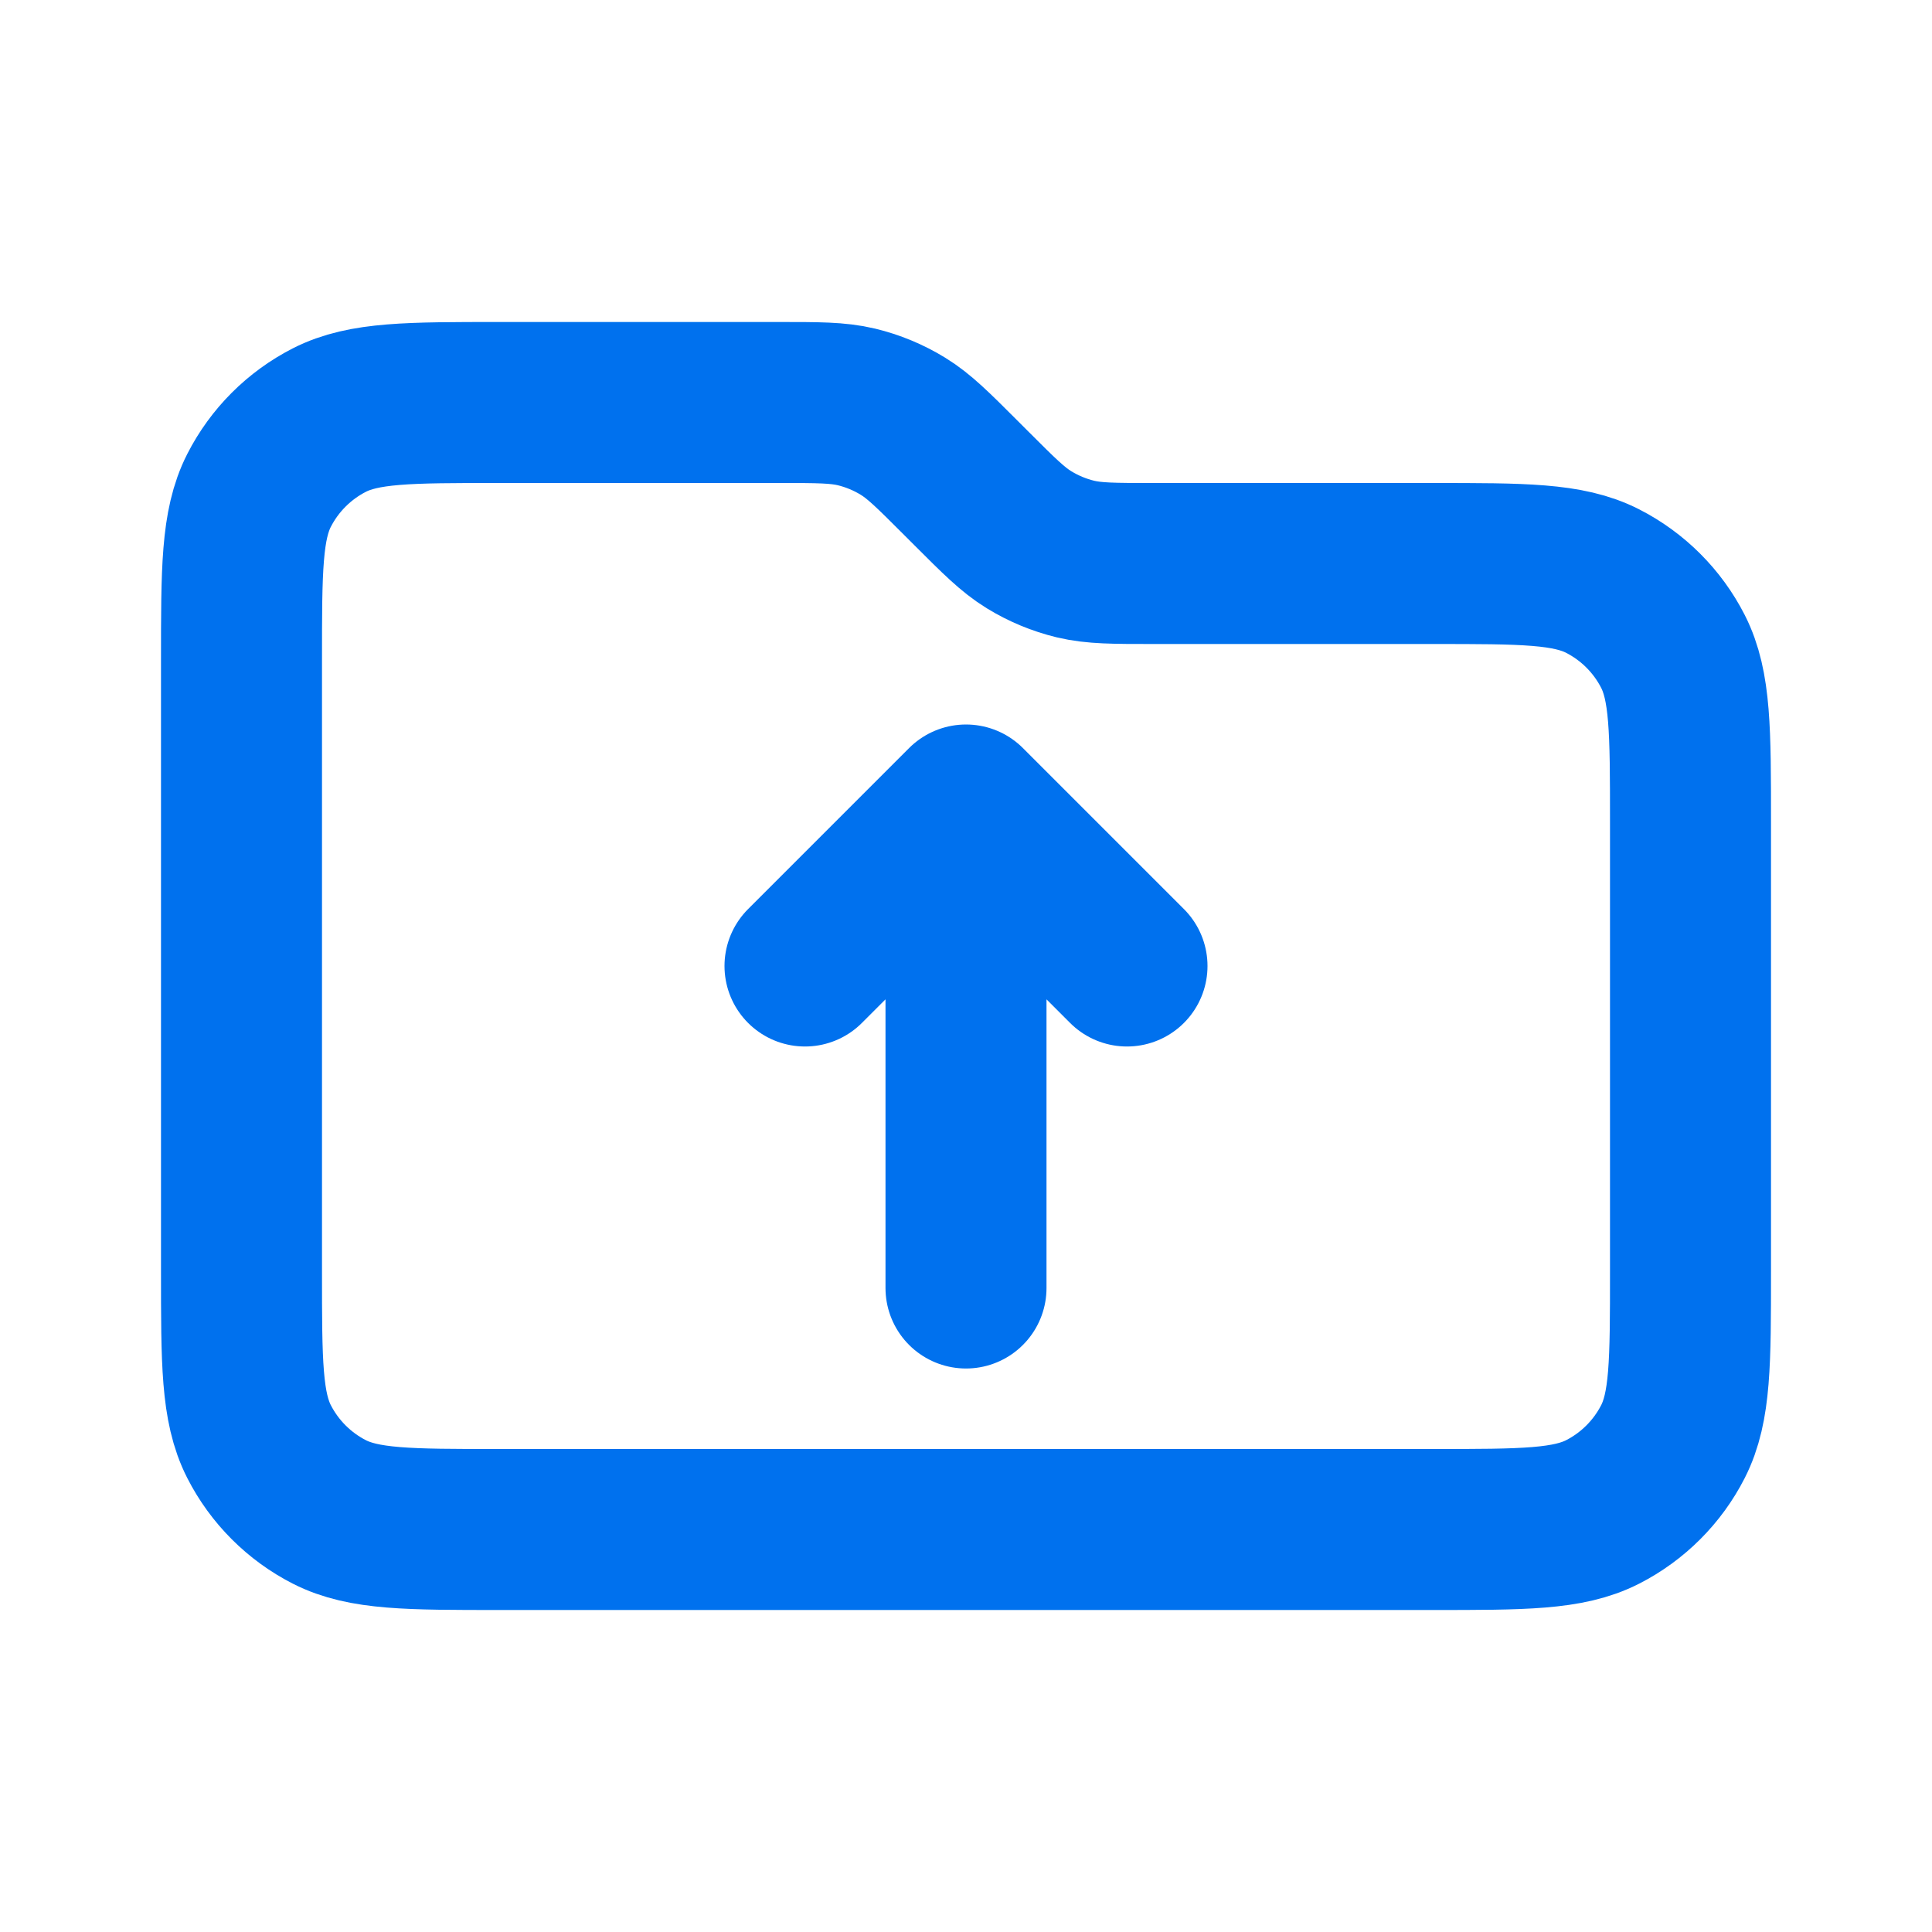
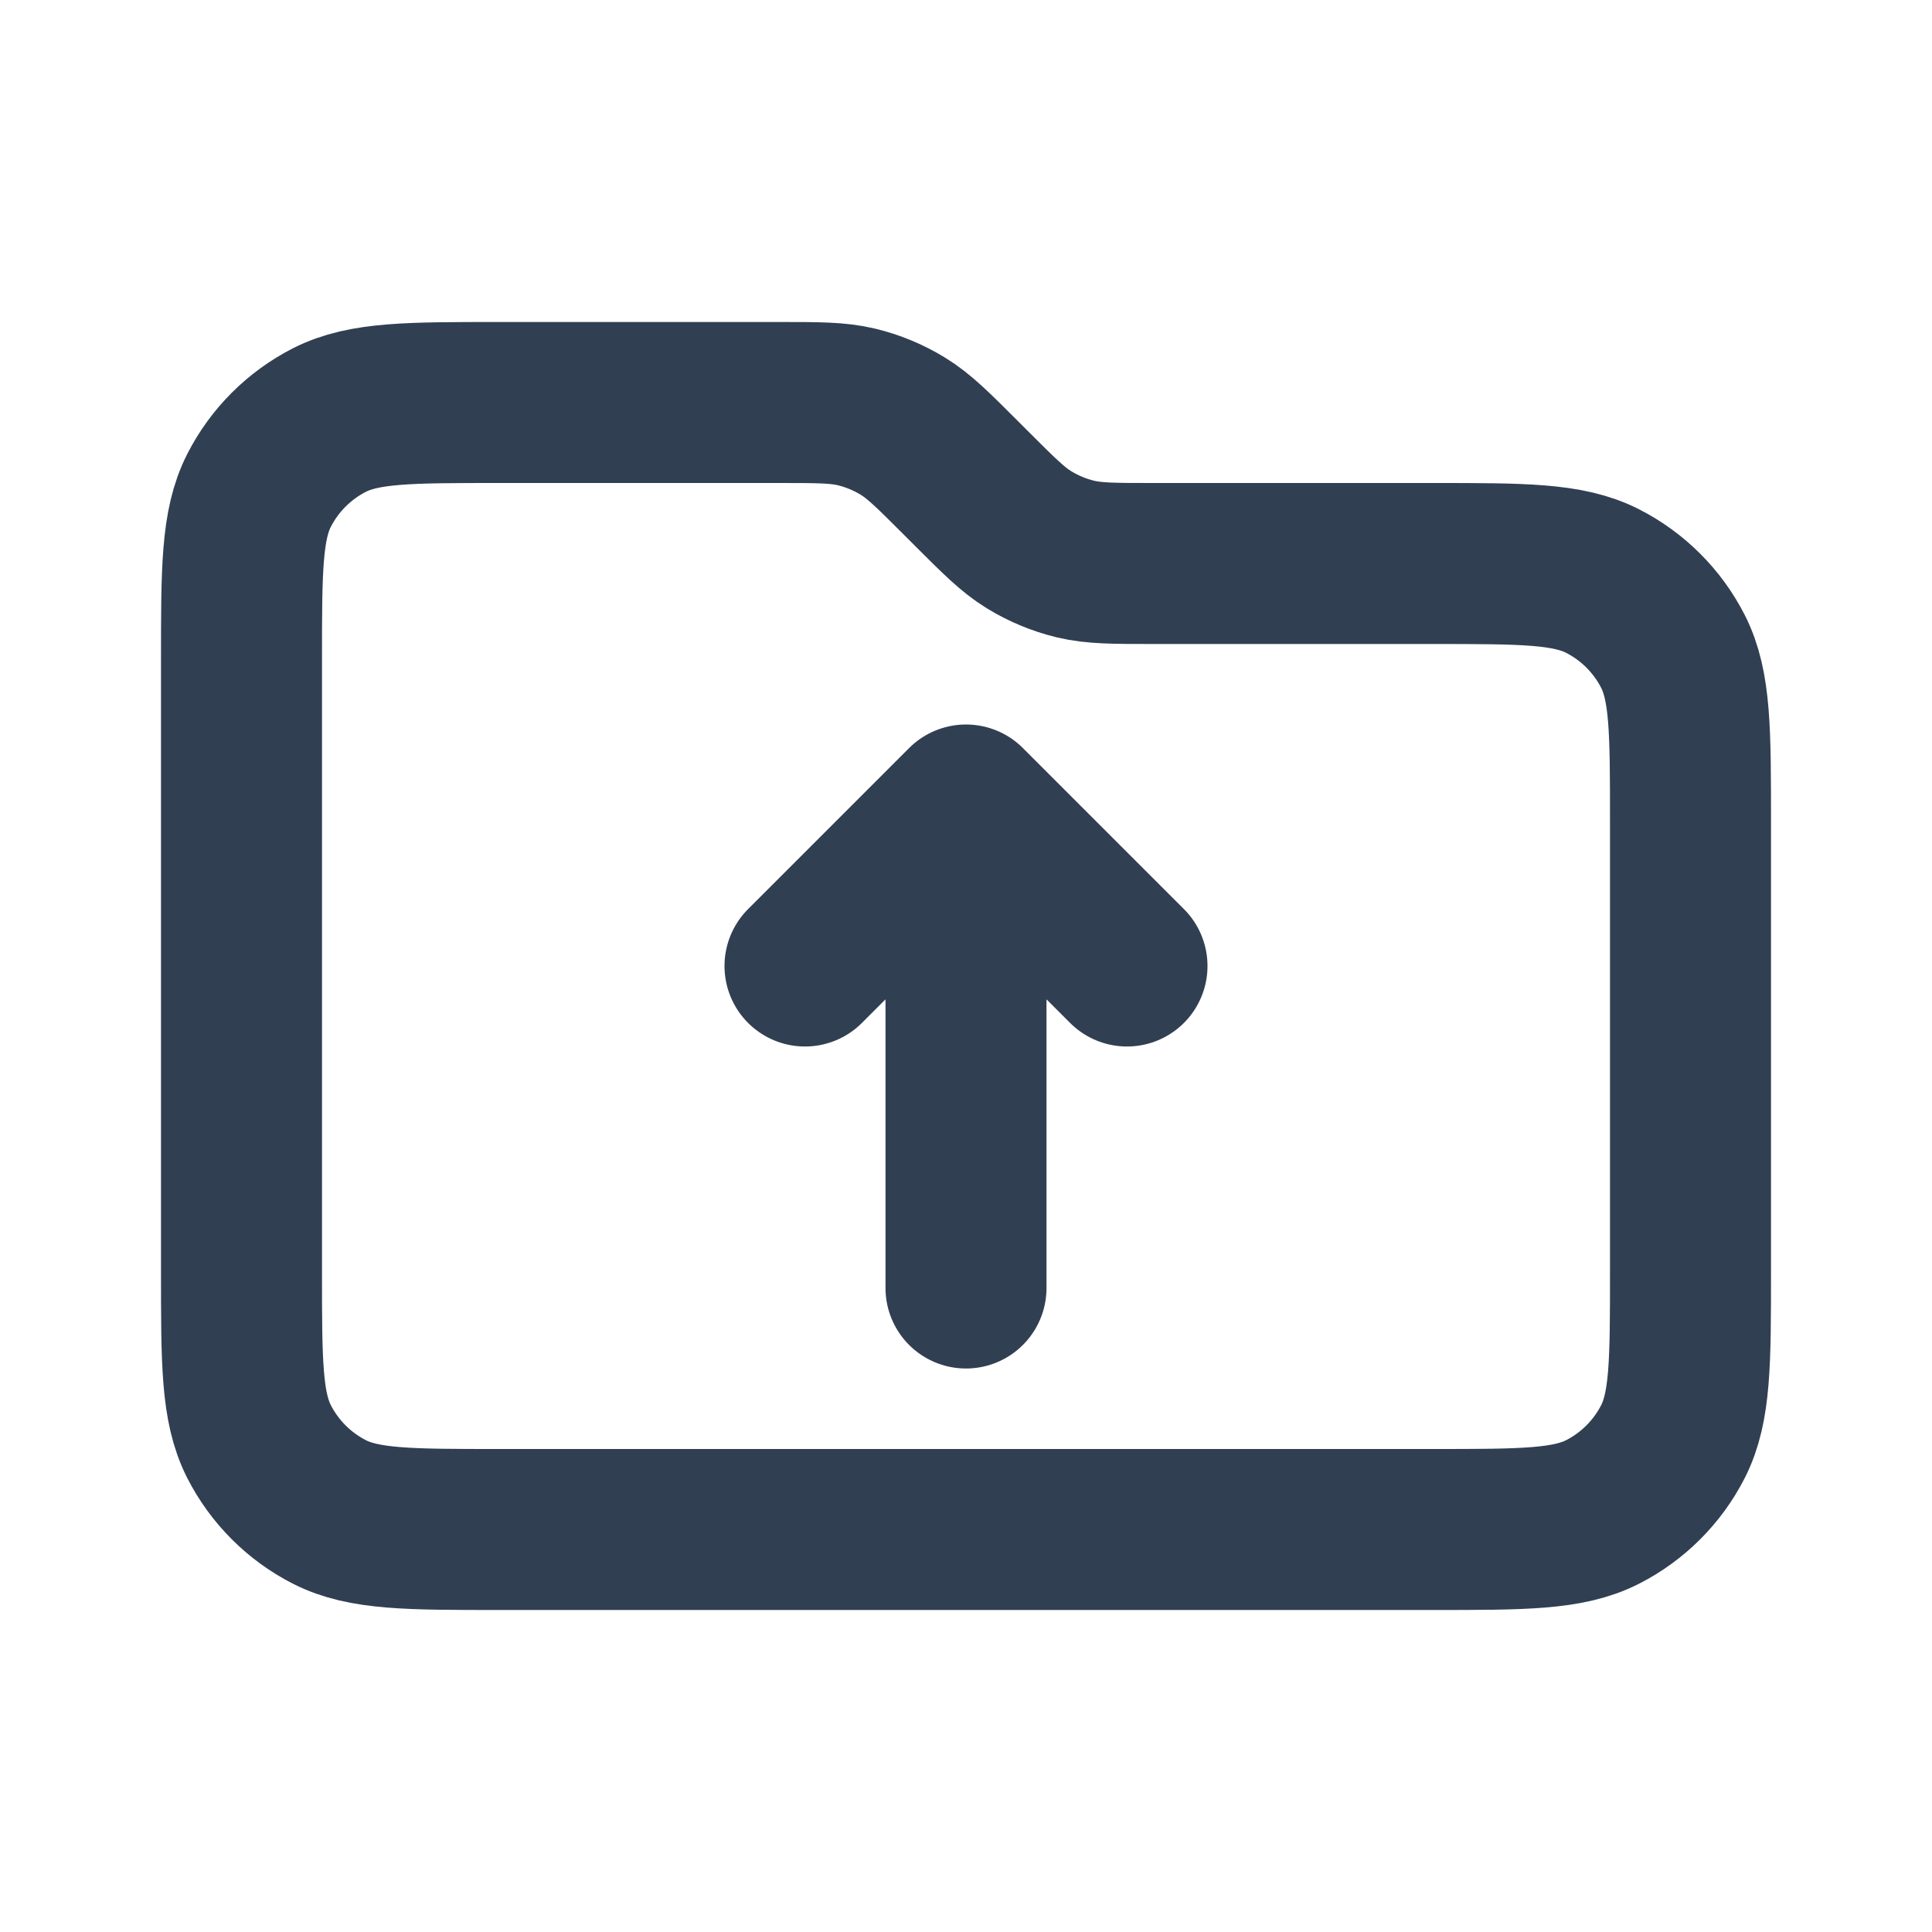
<svg xmlns="http://www.w3.org/2000/svg" width="800px" height="800px" viewBox="0 0 24 24" fill="none">
  <g id="SVGRepo_bgCarrier" stroke-width="0" />
  <g id="SVGRepo_tracerCarrier" stroke-linecap="round" stroke-linejoin="round" />
  <g id="SVGRepo_iconCarrier">
-     <path d="M12 10V16M12 10L10 12M12 10L14 12M12.063 6.063L11.937 5.937C11.591 5.591 11.418 5.418 11.217 5.295C11.038 5.185 10.842 5.104 10.639 5.055C10.408 5 10.164 5 9.675 5H6.2C5.08 5 4.52 5 4.092 5.218C3.716 5.41 3.41 5.716 3.218 6.092C3 6.52 3 7.08 3 8.2V15.8C3 16.92 3 17.48 3.218 17.908C3.41 18.284 3.716 18.59 4.092 18.782C4.52 19 5.08 19 6.2 19H17.8C18.92 19 19.48 19 19.908 18.782C20.284 18.59 20.59 18.284 20.782 17.908C21 17.48 21 16.92 21 15.8V10.2C21 9.08 21 8.52 20.782 8.092C20.59 7.716 20.284 7.41 19.908 7.218C19.48 7 18.92 7 17.8 7H14.325C13.836 7 13.592 7 13.361 6.945C13.158 6.896 12.962 6.815 12.783 6.705C12.582 6.582 12.409 6.409 12.063 6.063Z" stroke="#0071ee" stroke-width="2" stroke-linecap="round" stroke-linejoin="round" />
+     <path d="M12 10V16M12 10L10 12M12 10L14 12M12.063 6.063L11.937 5.937C11.591 5.591 11.418 5.418 11.217 5.295C11.038 5.185 10.842 5.104 10.639 5.055C10.408 5 10.164 5 9.675 5H6.2C5.08 5 4.52 5 4.092 5.218C3.716 5.41 3.41 5.716 3.218 6.092C3 6.52 3 7.08 3 8.2V15.8C3 16.92 3 17.48 3.218 17.908C3.41 18.284 3.716 18.59 4.092 18.782C4.52 19 5.08 19 6.2 19H17.8C18.92 19 19.48 19 19.908 18.782C20.284 18.59 20.59 18.284 20.782 17.908C21 17.48 21 16.92 21 15.8V10.2C21 9.08 21 8.52 20.782 8.092C20.59 7.716 20.284 7.41 19.908 7.218C19.48 7 18.92 7 17.8 7H14.325C13.836 7 13.592 7 13.361 6.945C13.158 6.896 12.962 6.815 12.783 6.705C12.582 6.582 12.409 6.409 12.063 6.063Z" stroke="#313f53" stroke-width="2" stroke-linecap="round" stroke-linejoin="round" />
  </g>
</svg>
